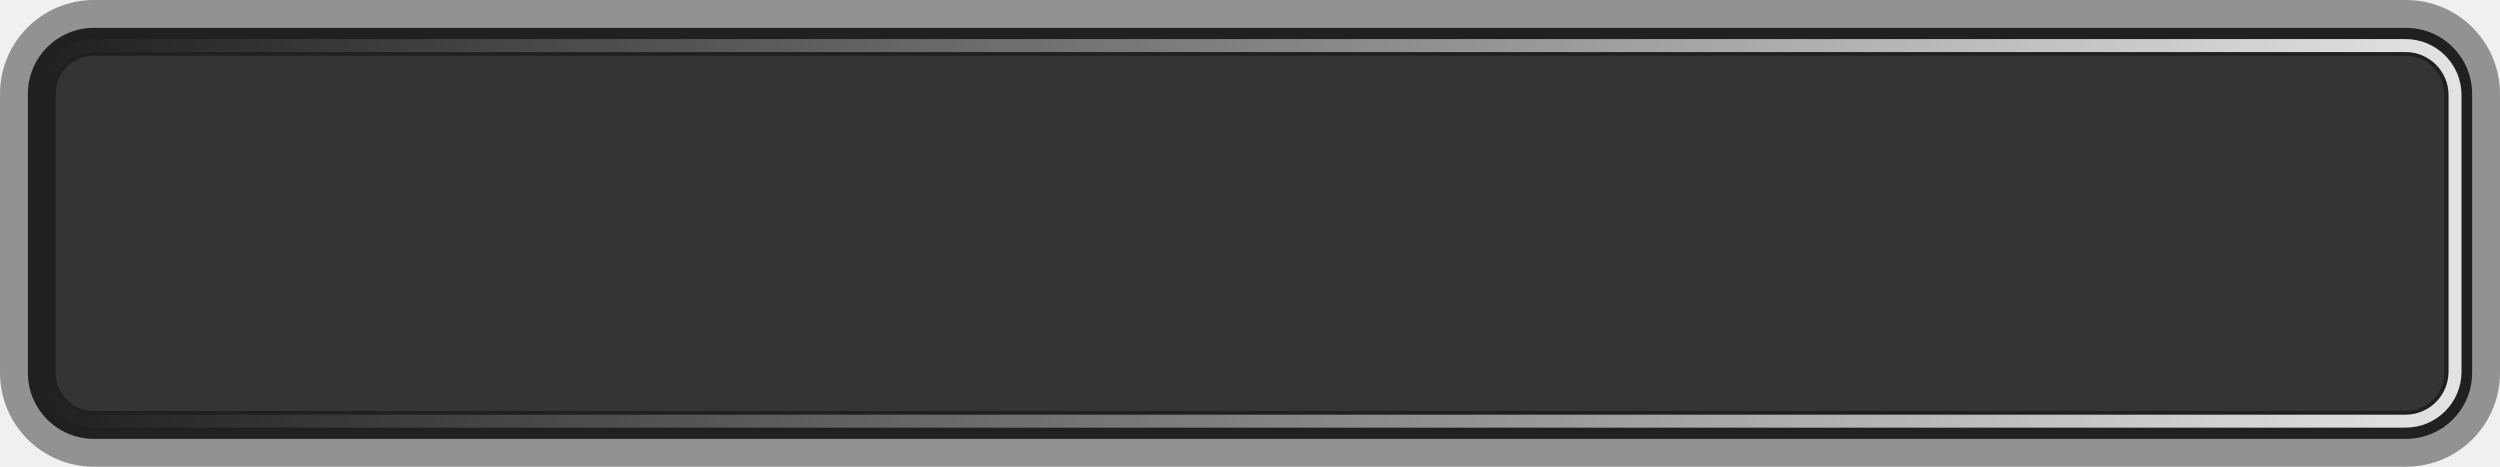
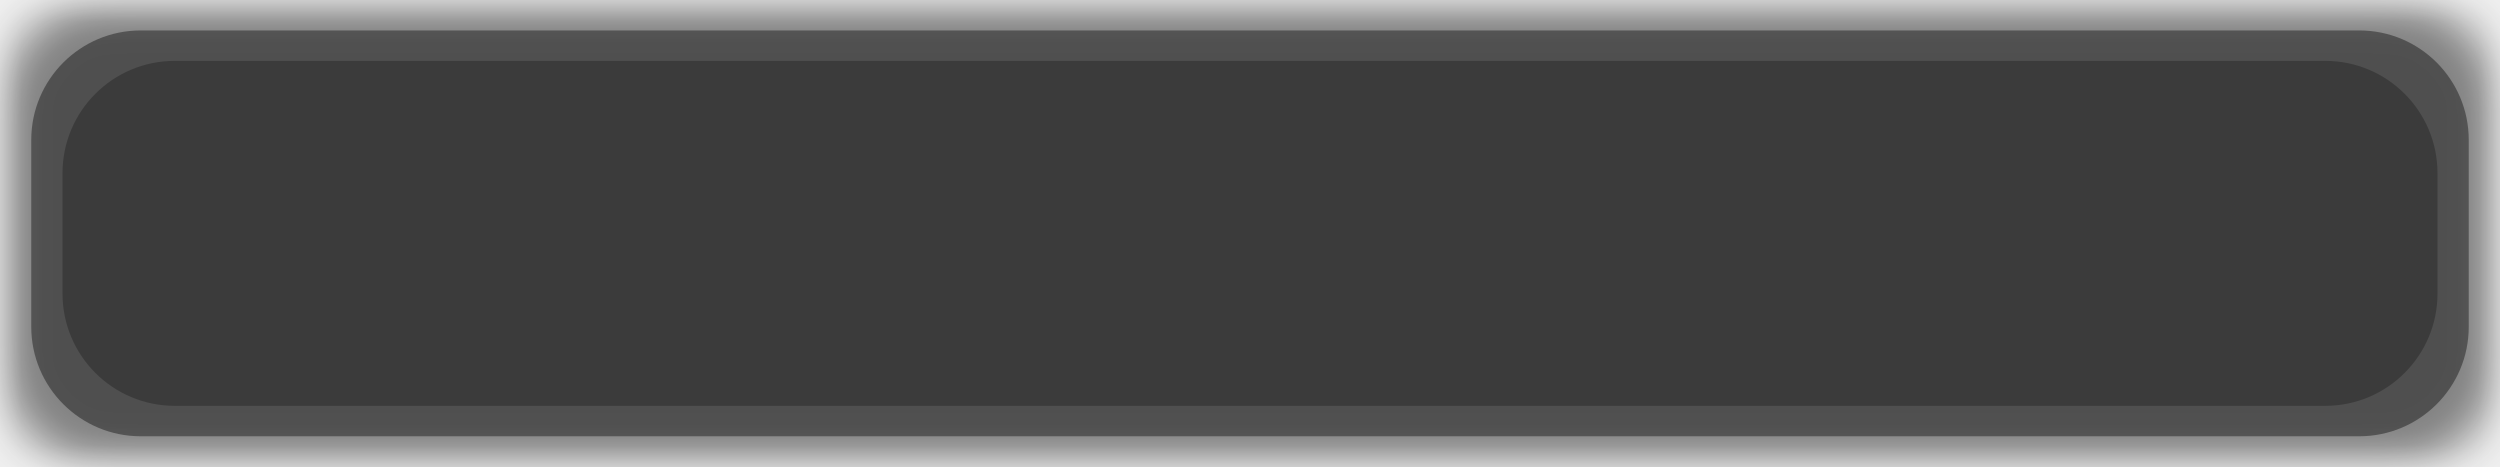
- <svg xmlns="http://www.w3.org/2000/svg" xmlns:xlink="http://www.w3.org/1999/xlink" width="616" height="115" id="svg2" version="1.0">
+ <svg xmlns="http://www.w3.org/2000/svg" width="616" height="115" id="svg2" version="1.0">
  <defs id="defs4">
    <linearGradient id="linearGradient4657">
      <stop id="stop4661" offset="0" style="stop-color:#ffffff;stop-opacity:0;" />
      <stop style="stop-color:#ffffff;stop-opacity:0;" offset="0.5" id="stop4725" />
      <stop style="stop-color:#ffffff;stop-opacity:0;" offset="1" id="stop4723" />
    </linearGradient>
    <linearGradient id="linearGradient4649">
      <stop style="stop-color:#ffffff;stop-opacity:1;" offset="0" id="stop4651" />
      <stop id="stop4729" offset="0" style="stop-color:#ffffff;stop-opacity:0.961;" />
      <stop id="stop4727" offset="0" style="stop-color:#ffffff;stop-opacity:0;" />
      <stop style="stop-color:#ffffff;stop-opacity:1;" offset="1" id="stop4653" />
    </linearGradient>
-     <linearGradient xlink:href="#linearGradient4649" id="linearGradient4655" x1="152.525" y1="285.033" x2="749.561" y2="285.033" gradientUnits="userSpaceOnUse" />
+     <filter id="filter3363" x="-0.022" width="1.043" y="-0.116" height="1.232">
+       <feGaussianBlur stdDeviation="5.557" id="feGaussianBlur3365" />
+     </filter>
  </defs>
  <g id="layer1" transform="translate(-143.043,-227.5335)">
-     <rect style="opacity:1;fill:#000000;fill-opacity:0.784;fill-rule:evenodd;stroke:#000000;stroke-width:13.733;stroke-linecap:square;stroke-linejoin:miter;stroke-miterlimit:4;stroke-dasharray:none;stroke-dashoffset:0;stroke-opacity:0.394" id="rect2383" width="602.267" height="101.267" x="149.909" y="234.4" ry="16.275" />
-     <rect style="opacity:1;fill:#ffffff;fill-opacity:0;stroke:url(#linearGradient4655);stroke-width:3.198;stroke-linecap:butt;stroke-linejoin:miter;stroke-miterlimit:4;stroke-dasharray:none;stroke-dashoffset:0;stroke-opacity:0.876;" id="rect2437" width="593.839" height="92.541" x="154.124" y="238.763" ry="12.192" />
+     <rect style="opacity:0.551;fill:#000000;fill-opacity:0.833;stroke:none;stroke-width:1;stroke-linecap:butt;stroke-linejoin:miter;stroke-miterlimit:4;stroke-dasharray:none;stroke-dashoffset:0;stroke-opacity:1;filter:url(#filter3363)" id="rect3235" width="616" height="115" x="143.043" y="227.533" ry="26.552" />
+     <rect style="opacity:0.551;fill:#000000;fill-opacity:0.701;stroke:none;stroke-width:1;stroke-linecap:butt;stroke-linejoin:miter;stroke-miterlimit:4;stroke-dasharray:none;stroke-dashoffset:0;stroke-opacity:1" id="rect3233" width="600.6" height="100" x="150.743" y="235.033" ry="26.988" />
+     <rect style="opacity:0.551;fill:#000000;fill-opacity:0.45;stroke:none;stroke-width:1;stroke-linecap:butt;stroke-linejoin:miter;stroke-miterlimit:4;stroke-dasharray:none;stroke-dashoffset:0;stroke-opacity:1;" id="rect2459" width="585.2" height="85" x="158.443" y="242.533" ry="27.666" />
  </g>
</svg>
